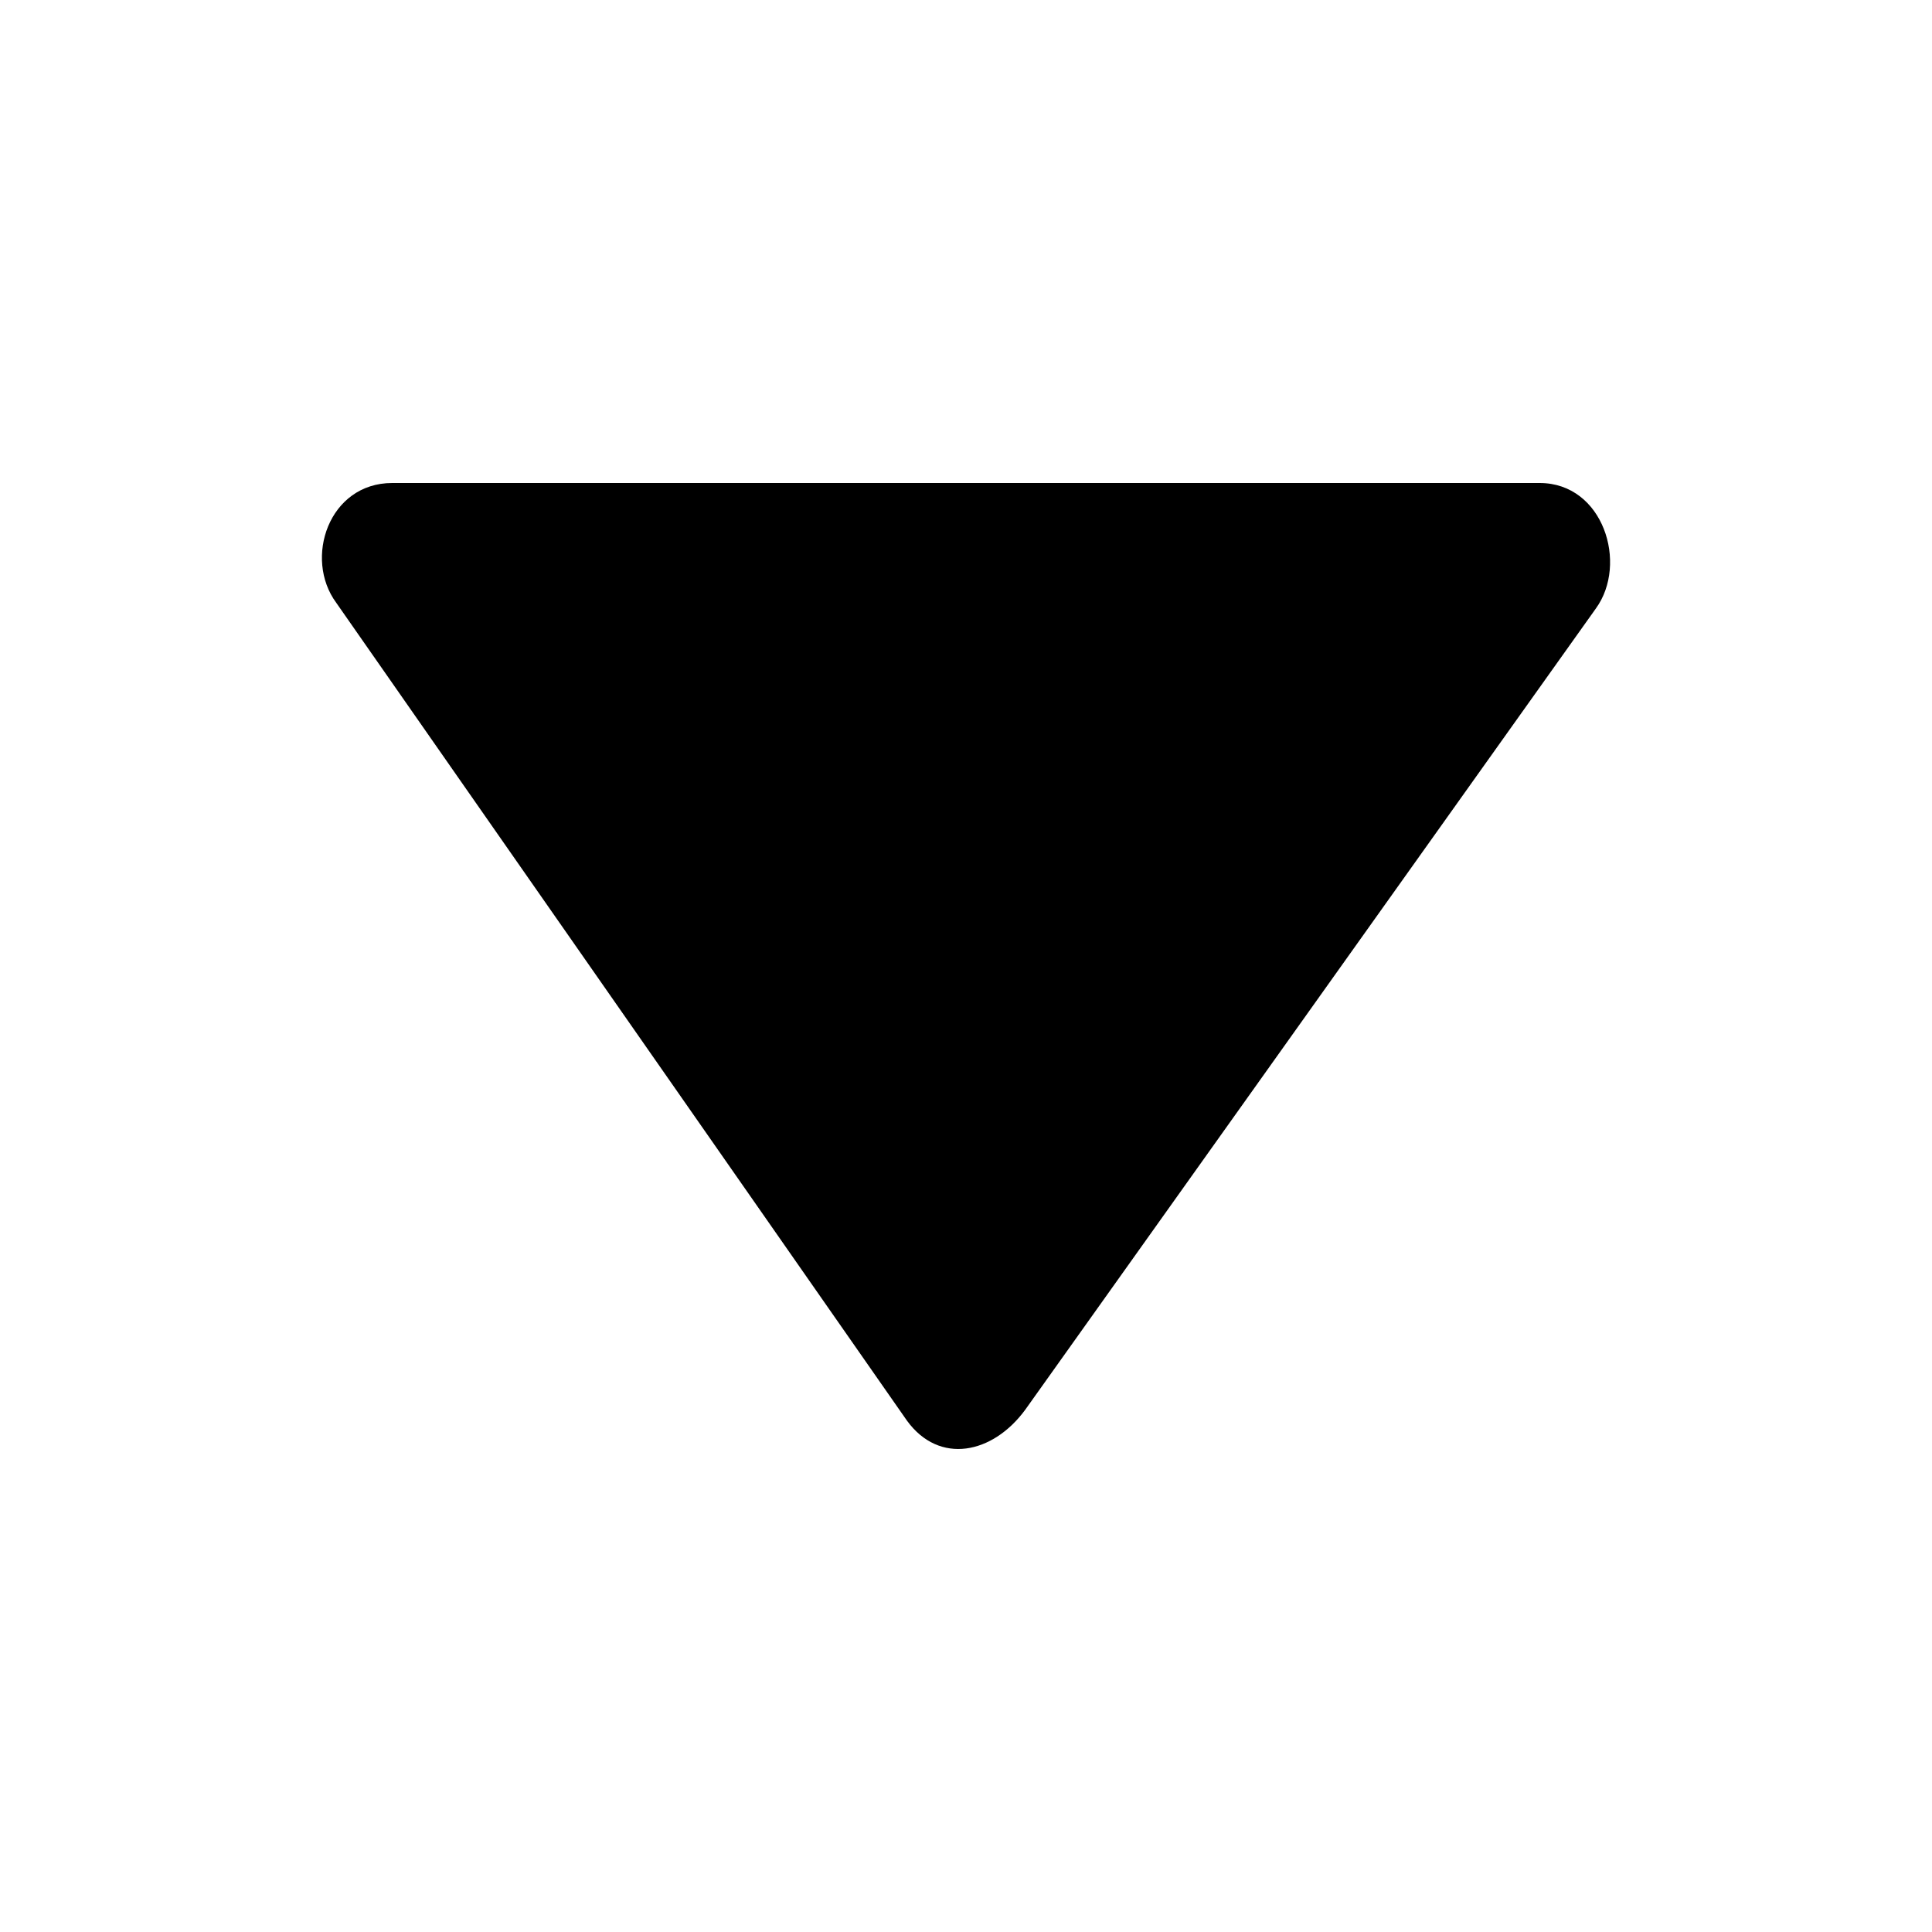
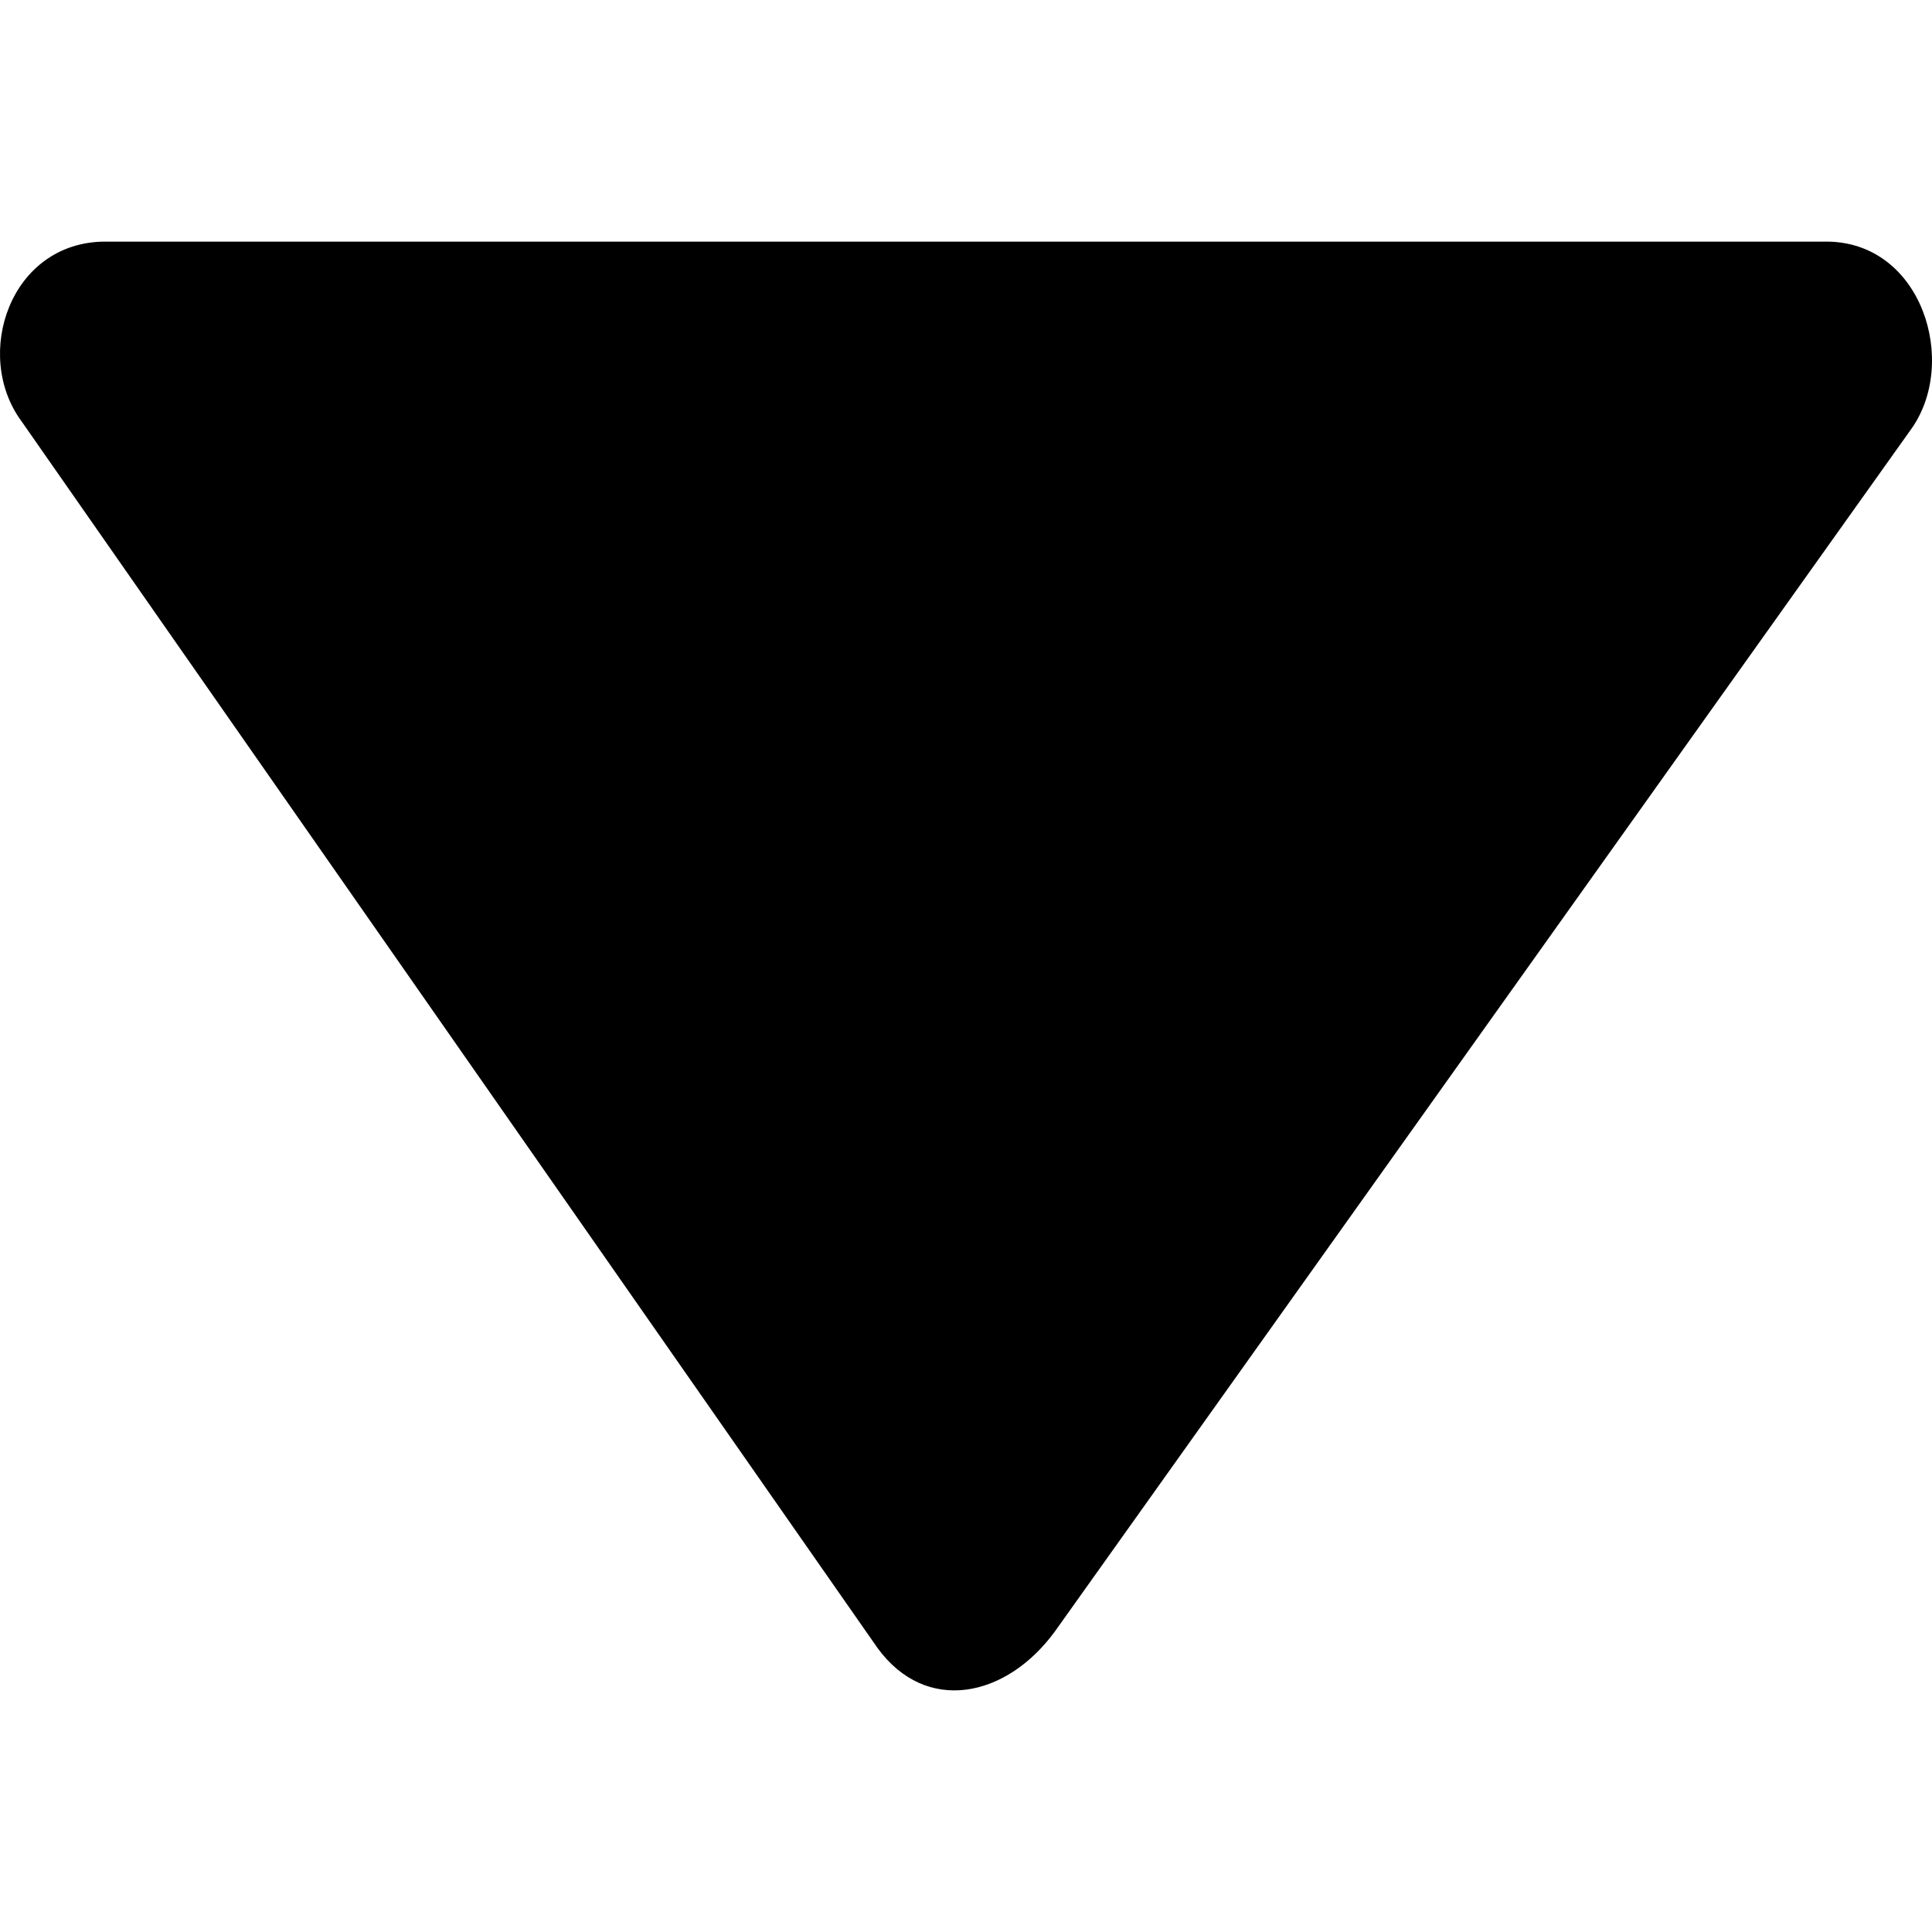
<svg xmlns="http://www.w3.org/2000/svg" version="1.1" id="Layer_1" x="0px" y="0px" width="200px" height="200px" viewBox="0 0 200 200" enable-background="new 0 0 200 200" xml:space="preserve">
-   <path fill-rule="evenodd" clip-rule="evenodd" d="M40.603,50H159.38c6.608,0,9.181,8.365,5.827,12.987l-59.08,82.956  c-3.353,4.573-8.886,5.729-12.238,1.123l-59.08-84.665C31.423,57.812,34.027,50,40.603,50" />
+   <path fill-rule="evenodd" clip-rule="evenodd" d="M10.916,25.011h178.141c9.912,0,13.77,12.546,8.74,19.479l-88.608,124.416  c-5.027,6.859-13.326,8.592-18.354,1.685L2.227,43.61C-2.852,36.728,1.055,25.011,10.916,25.011" />
</svg>
